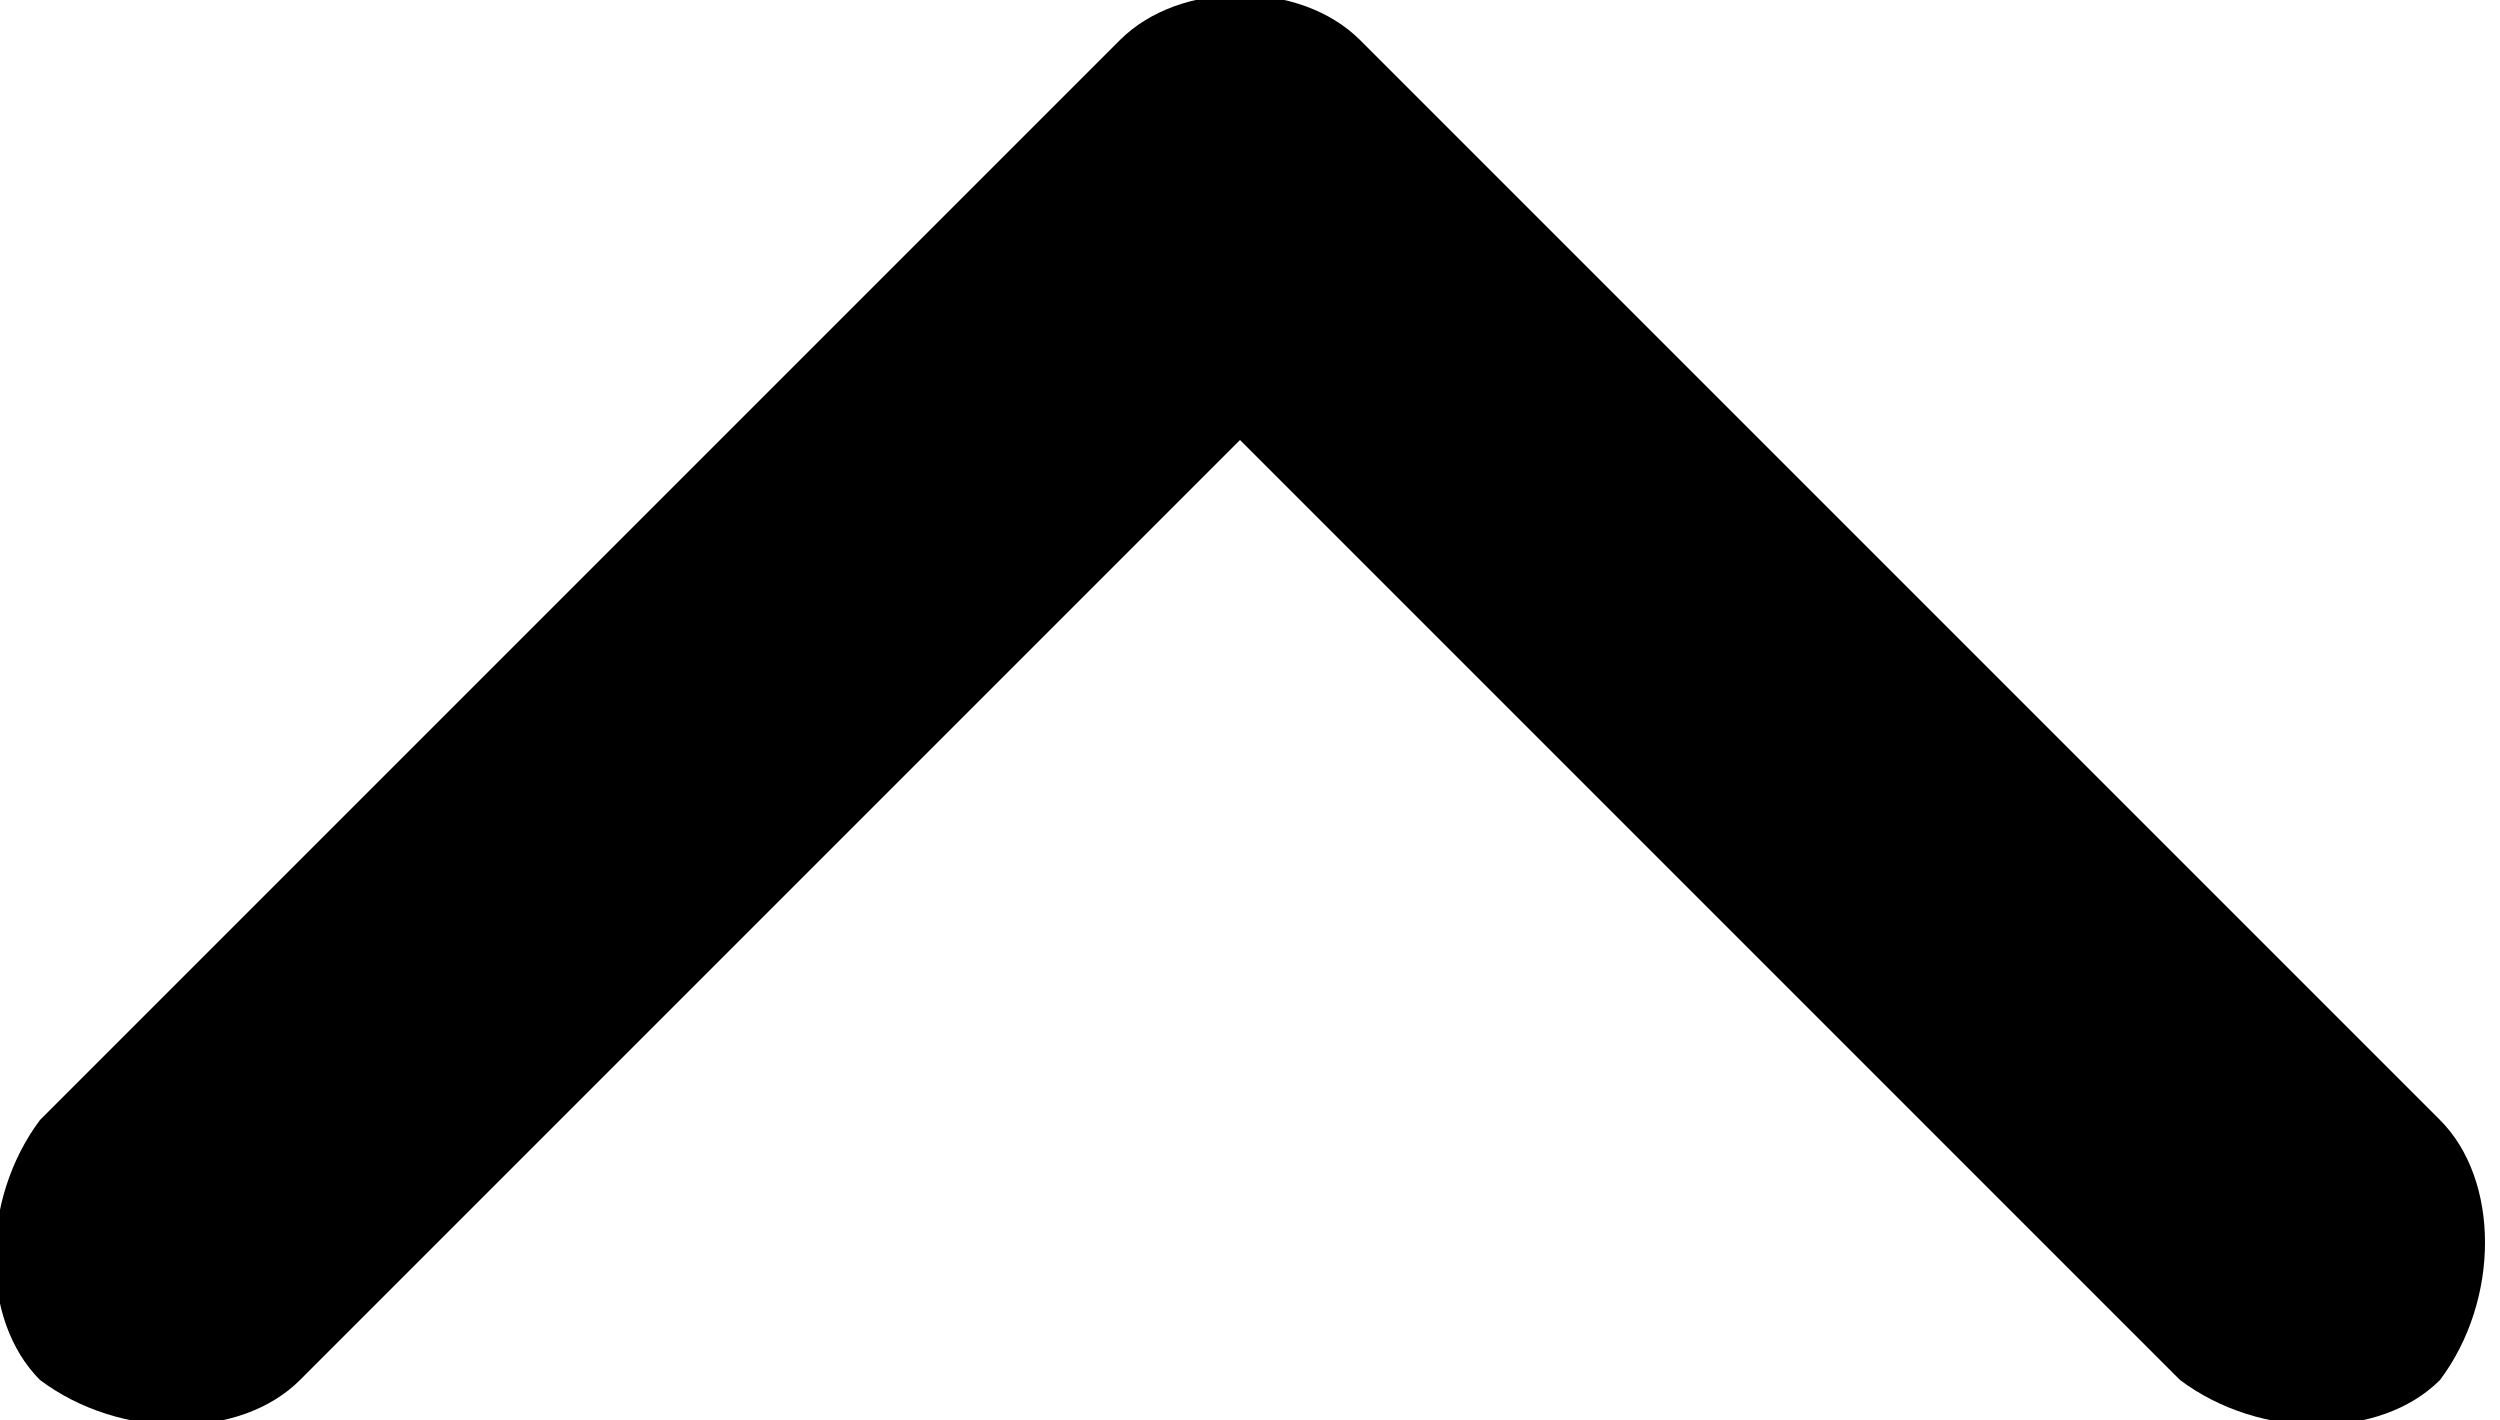
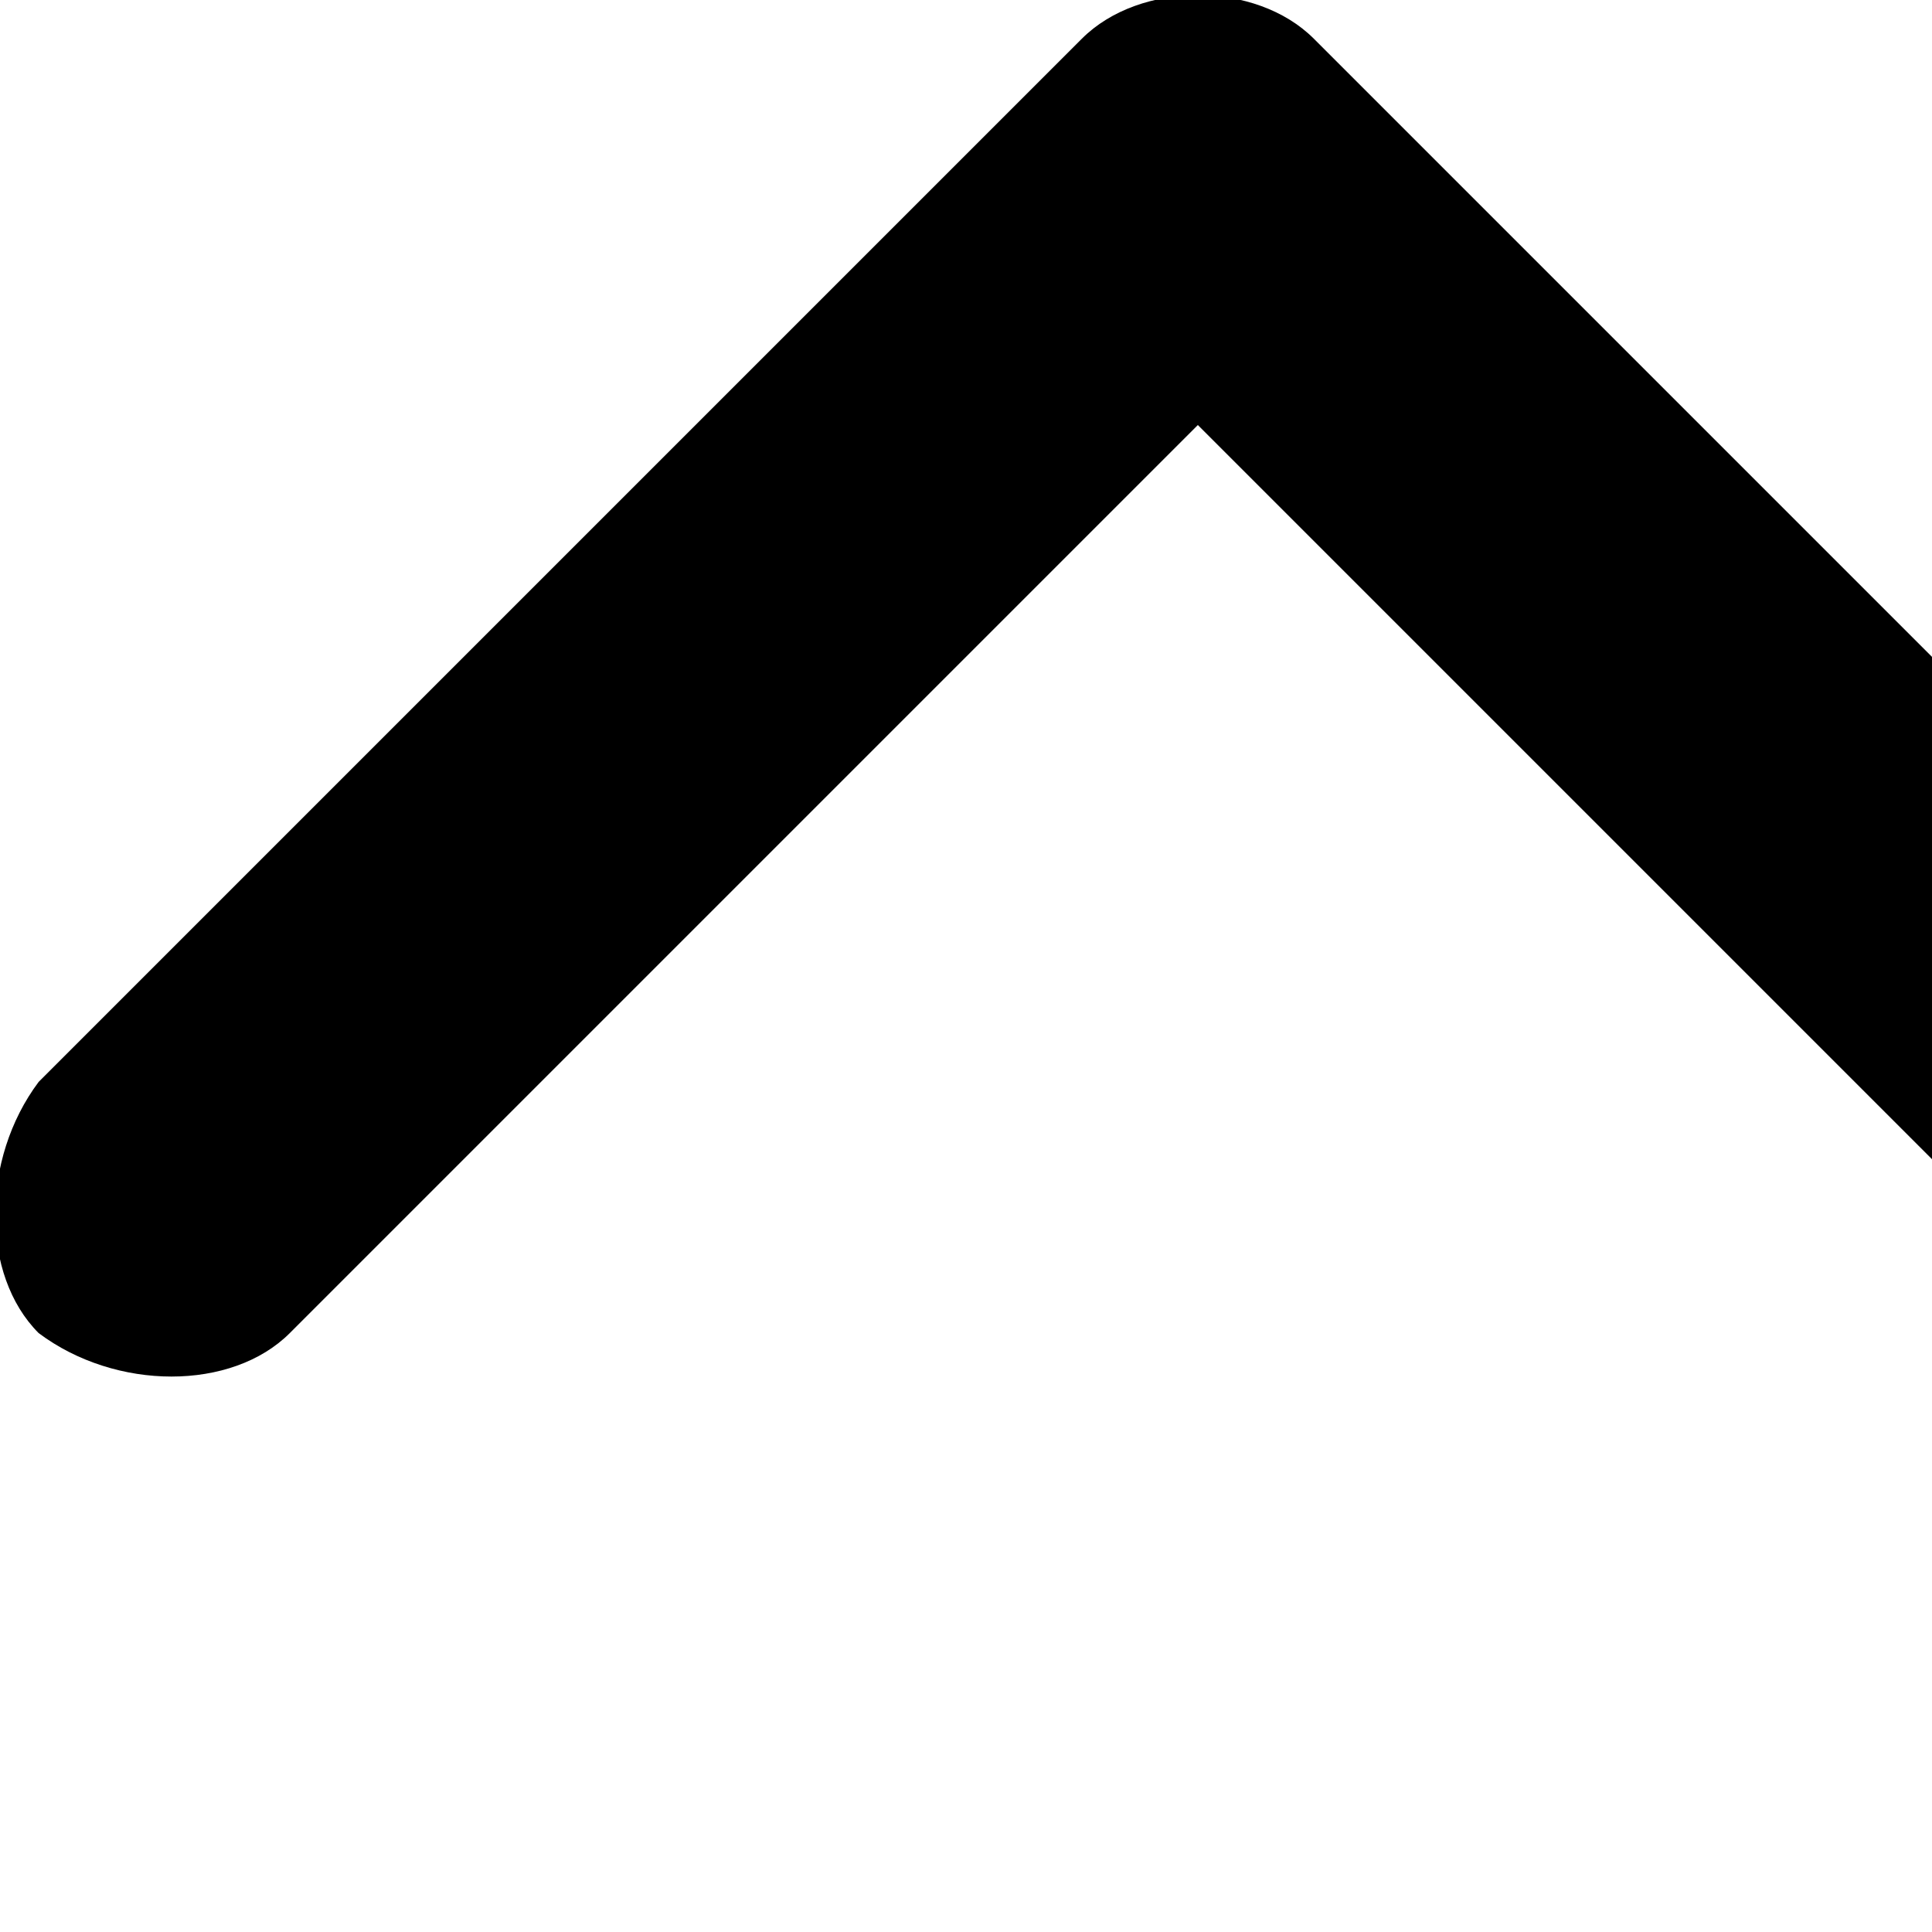
- <svg xmlns="http://www.w3.org/2000/svg" viewBox="0 0 12.5 7.1" xml:space="preserve">
+ <svg xmlns="http://www.w3.org/2000/svg" width="10" height="10" viewBox="0 0 10 10" xml:space="preserve">
  <path d="M6.2 2.2 1.5 6.9c-.3.3-.9.3-1.3 0-.3-.3-.3-.9 0-1.3L5.6.2c.3-.3.9-.3 1.2 0l5.4 5.4c.3.3.3.9 0 1.3-.3.3-.9.3-1.3 0L6.2 2.2z" />
</svg>
